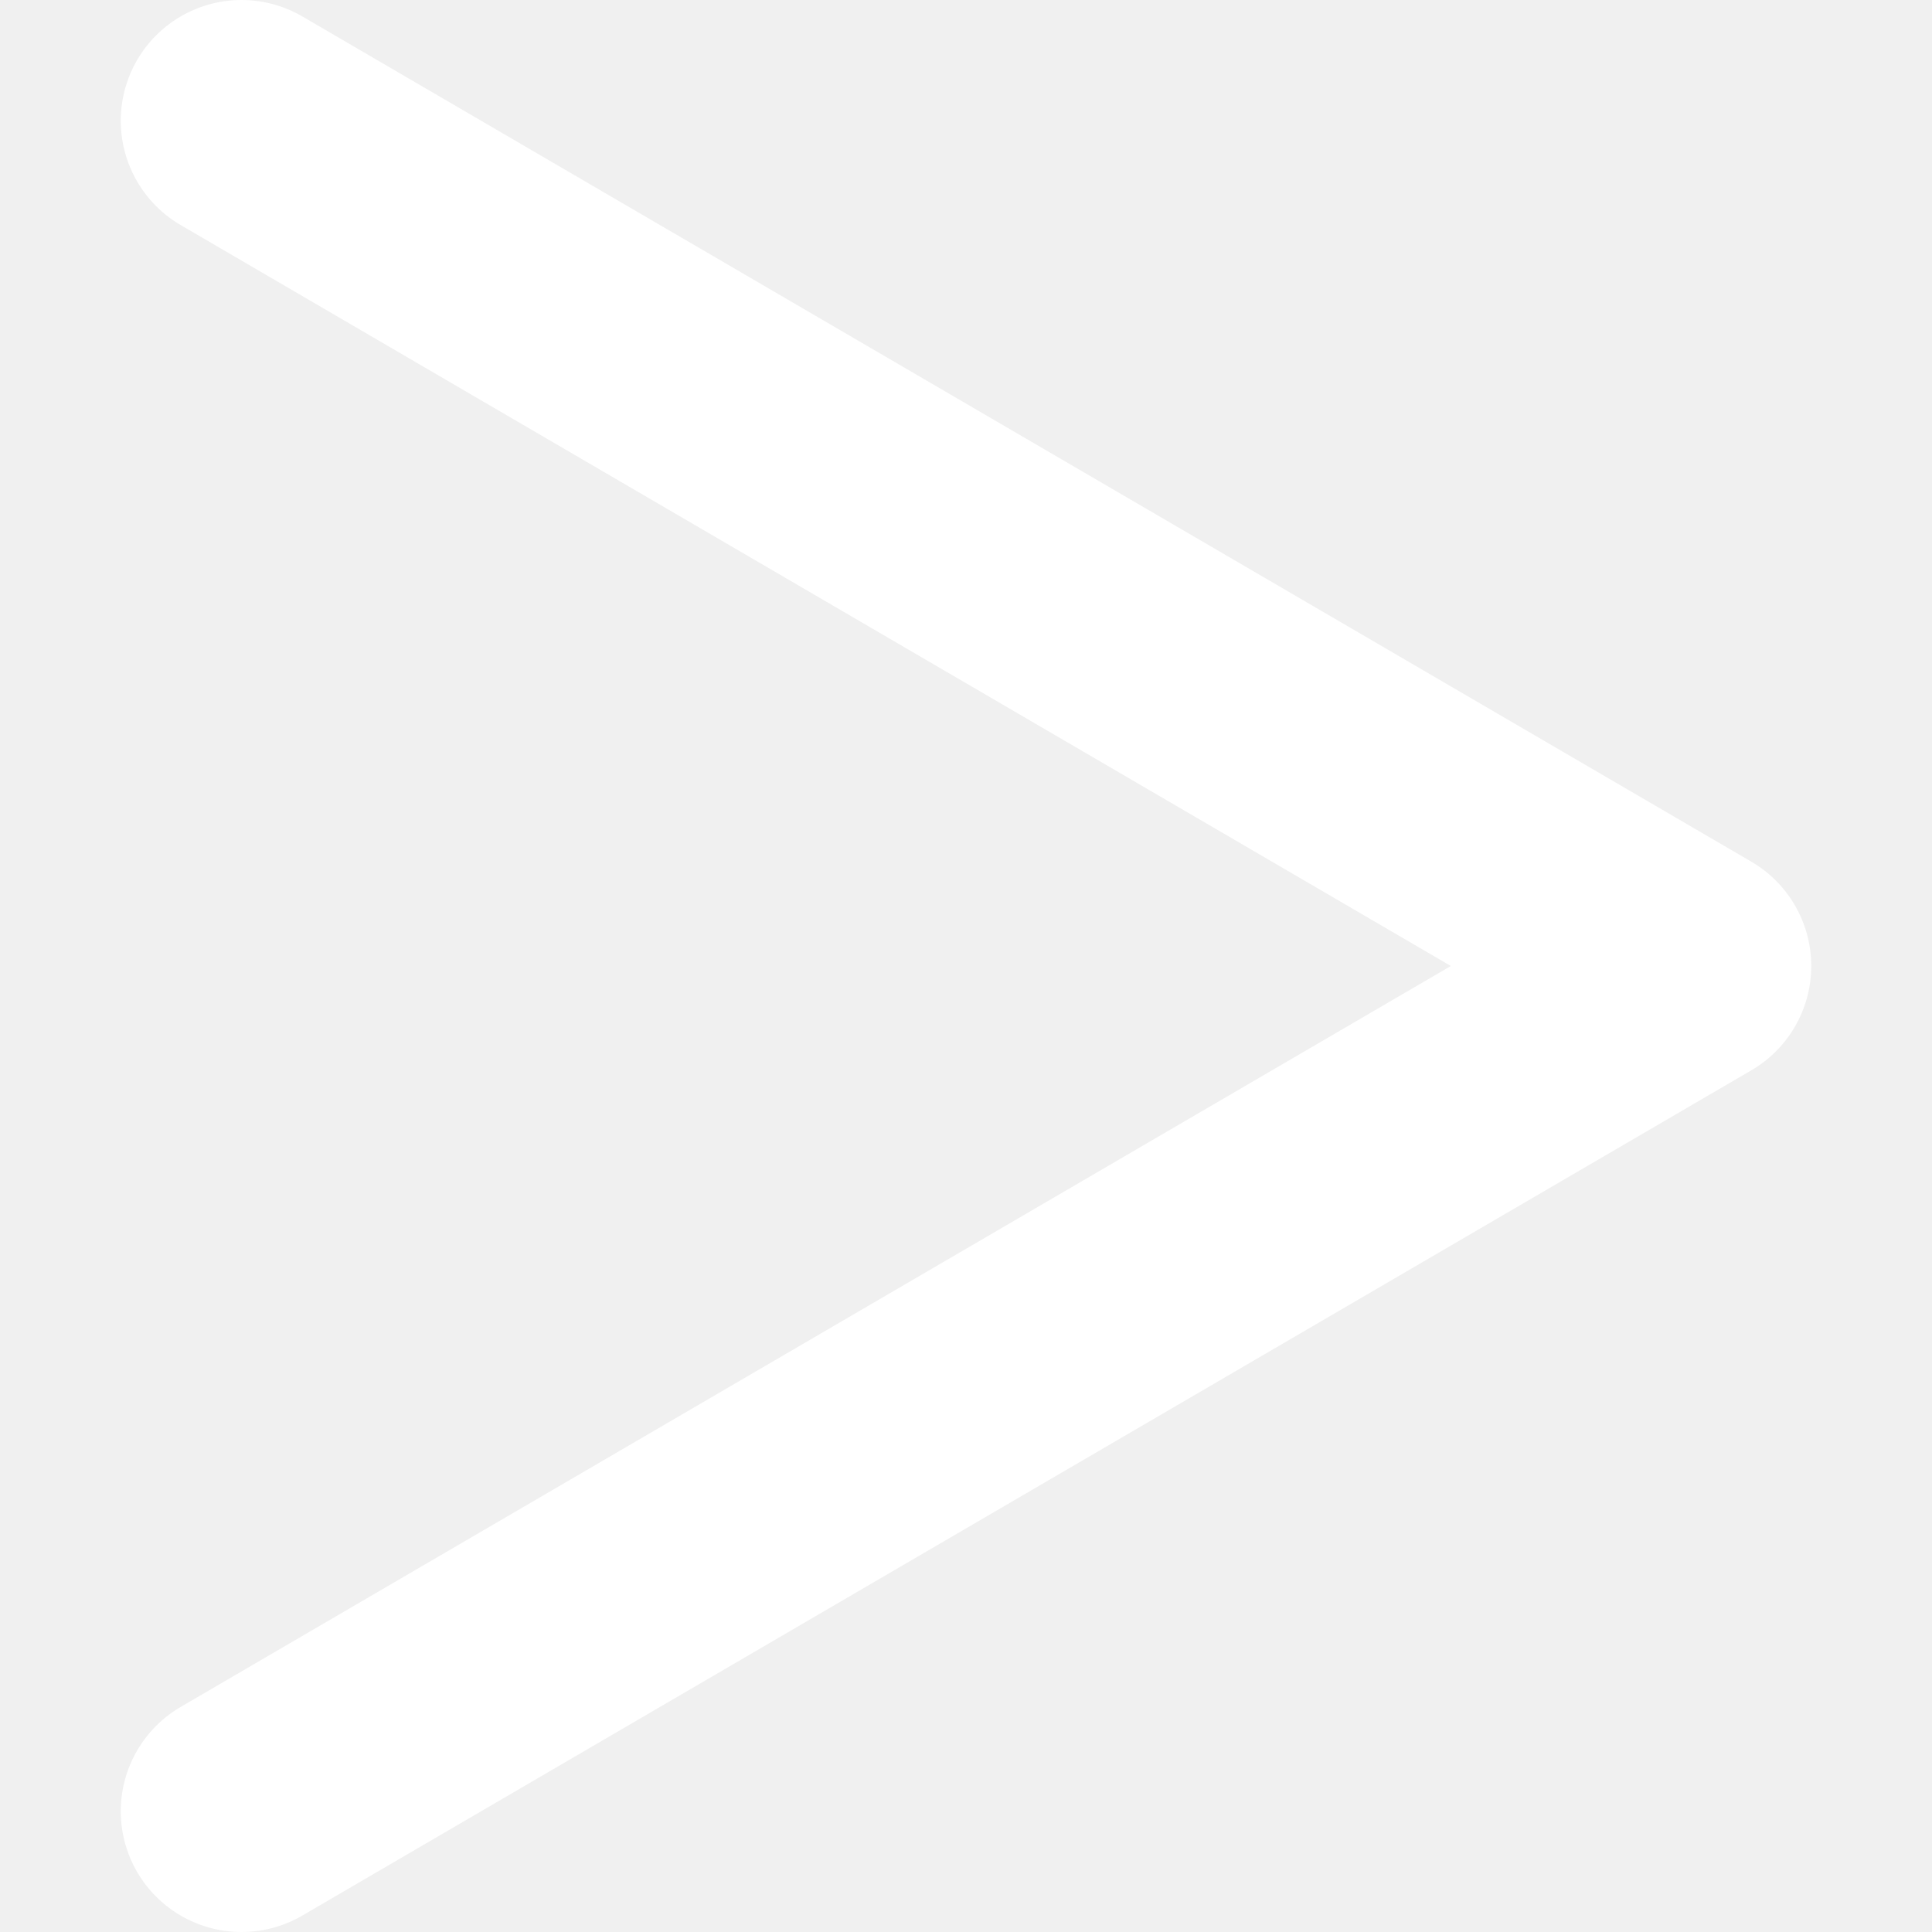
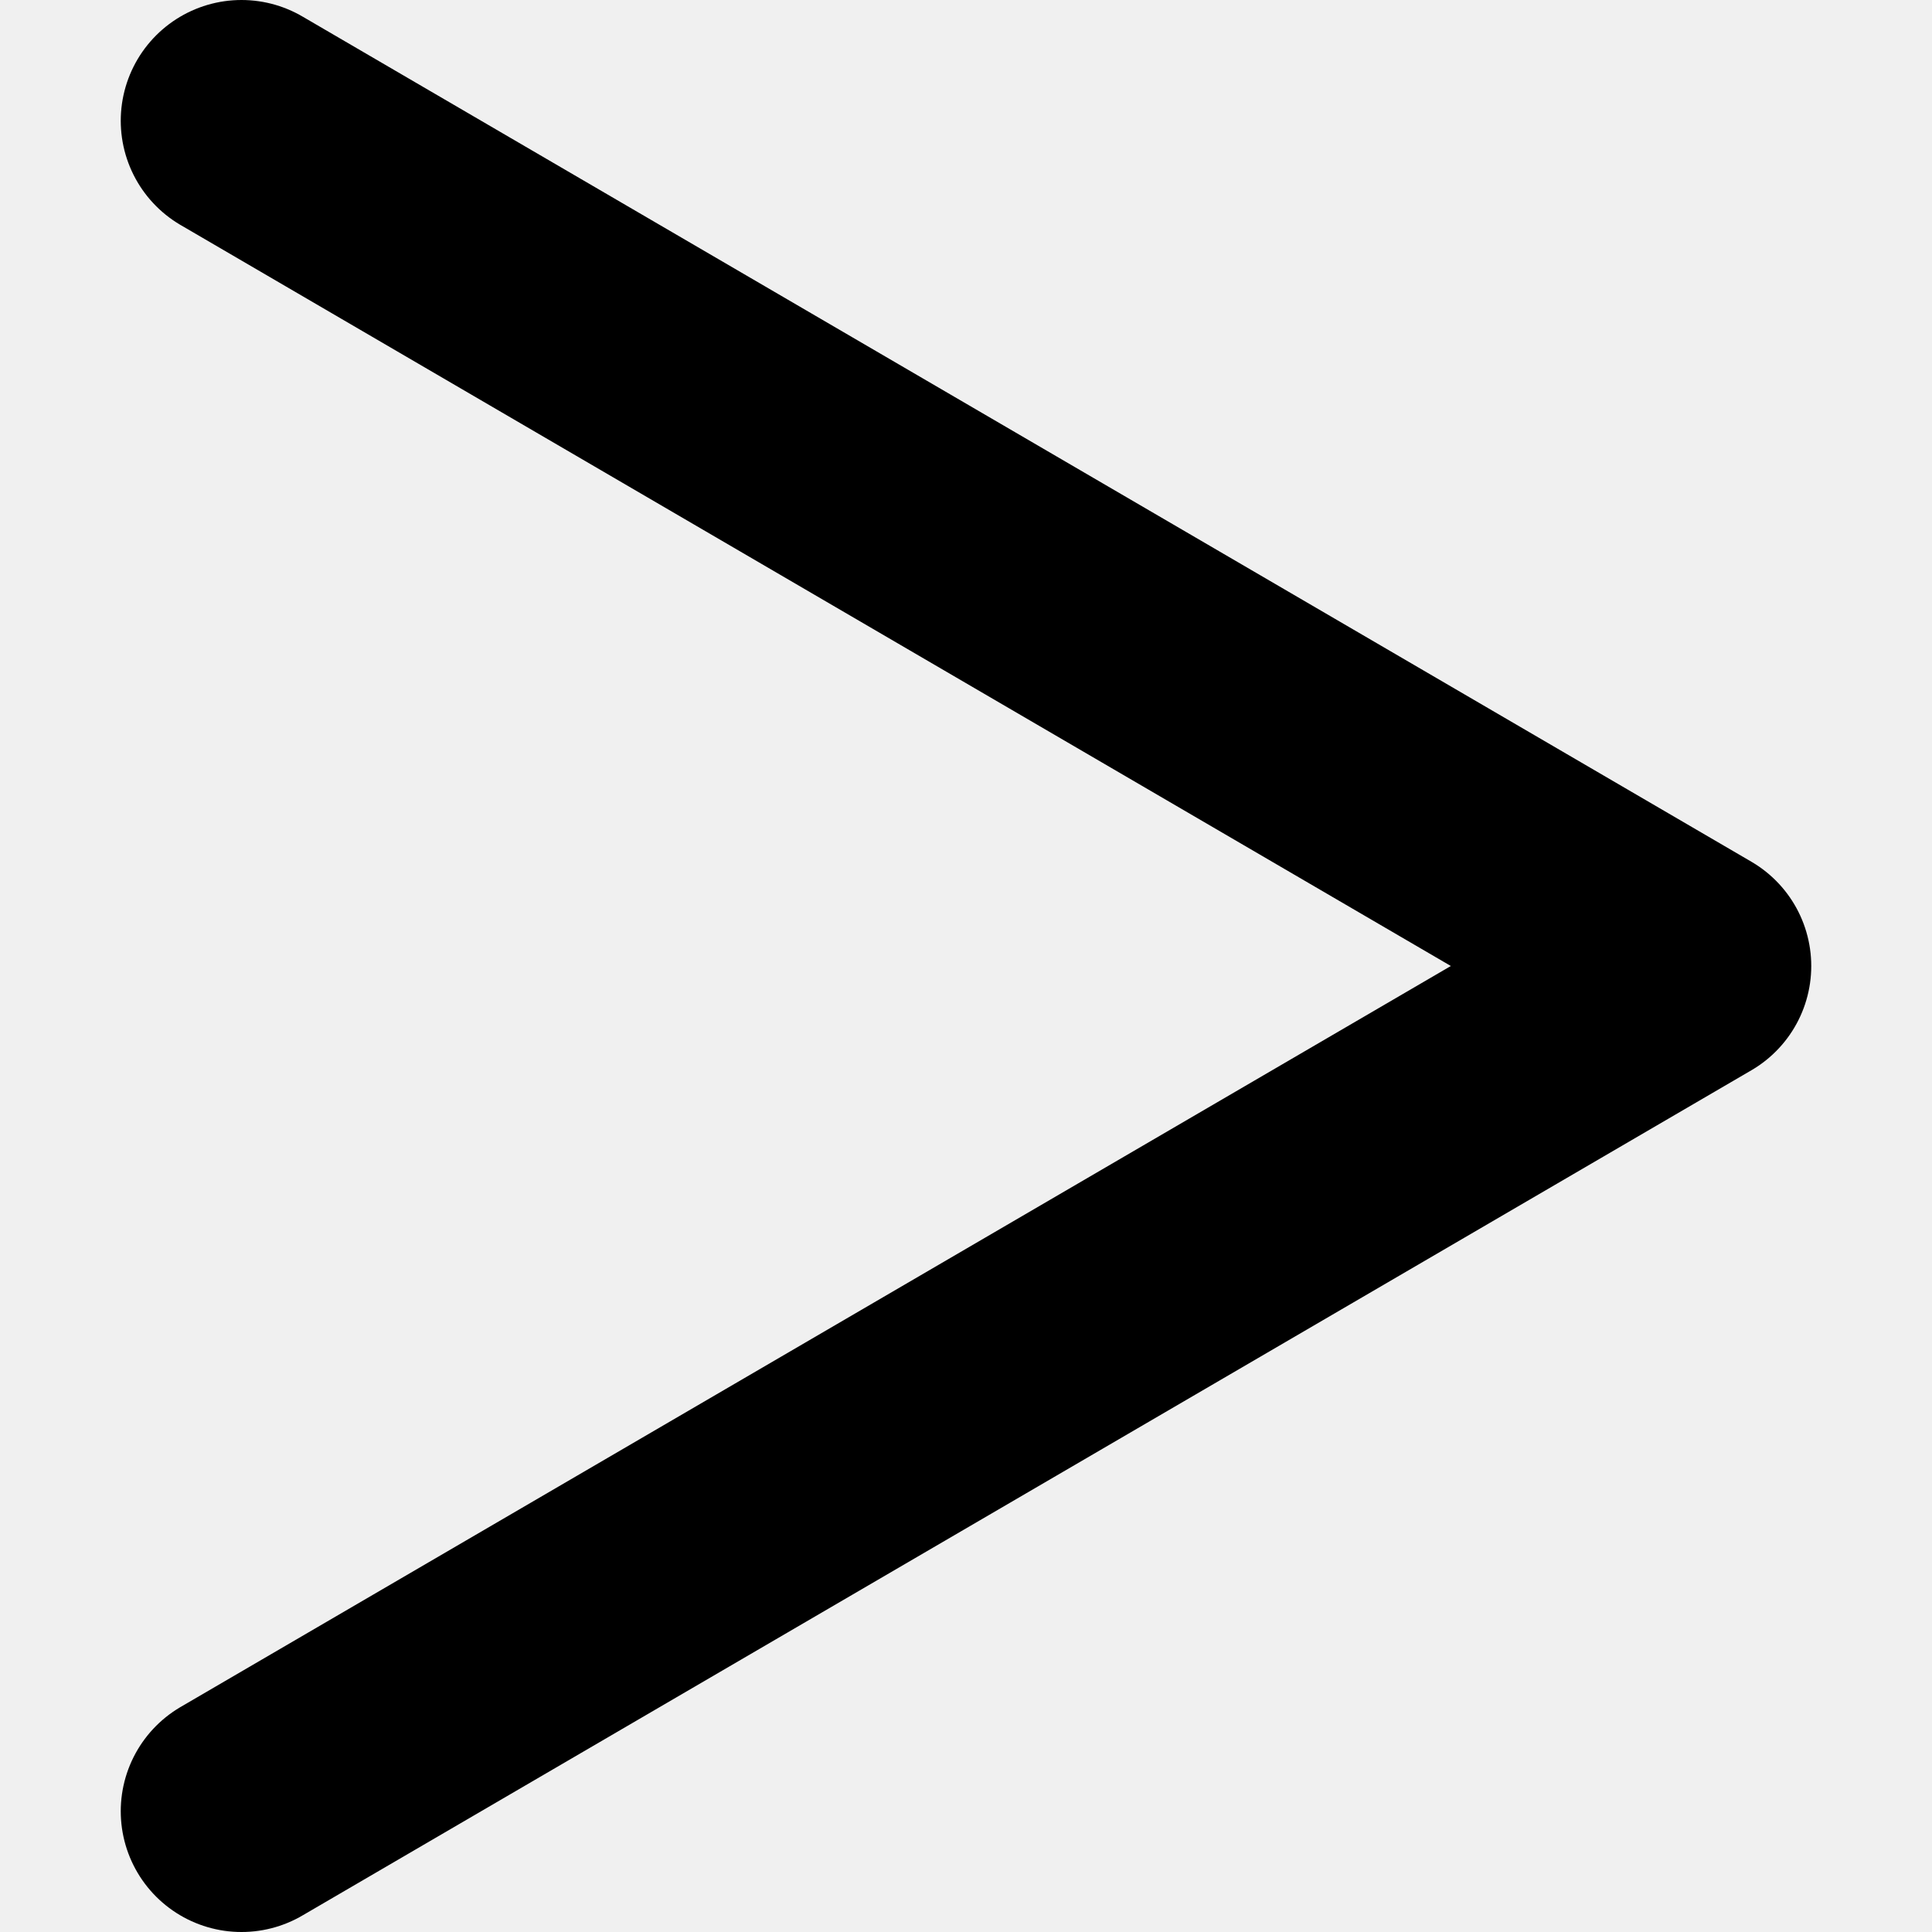
<svg xmlns="http://www.w3.org/2000/svg" width="100%" height="100%" viewBox="0 0 16 16" version="1.1">
-   <path d="M2,1l12,7l-12,7" style="stroke-linejoin:round;stroke-linecap:round;stroke:#fff;fill:none;stroke-width:2;" />
+   <path d="M2,1l12,7l-12,7" style="stroke-linejoin:round;stroke-linecap:round;stroke:#000;fill:none;stroke-width:2;" />
</svg>
